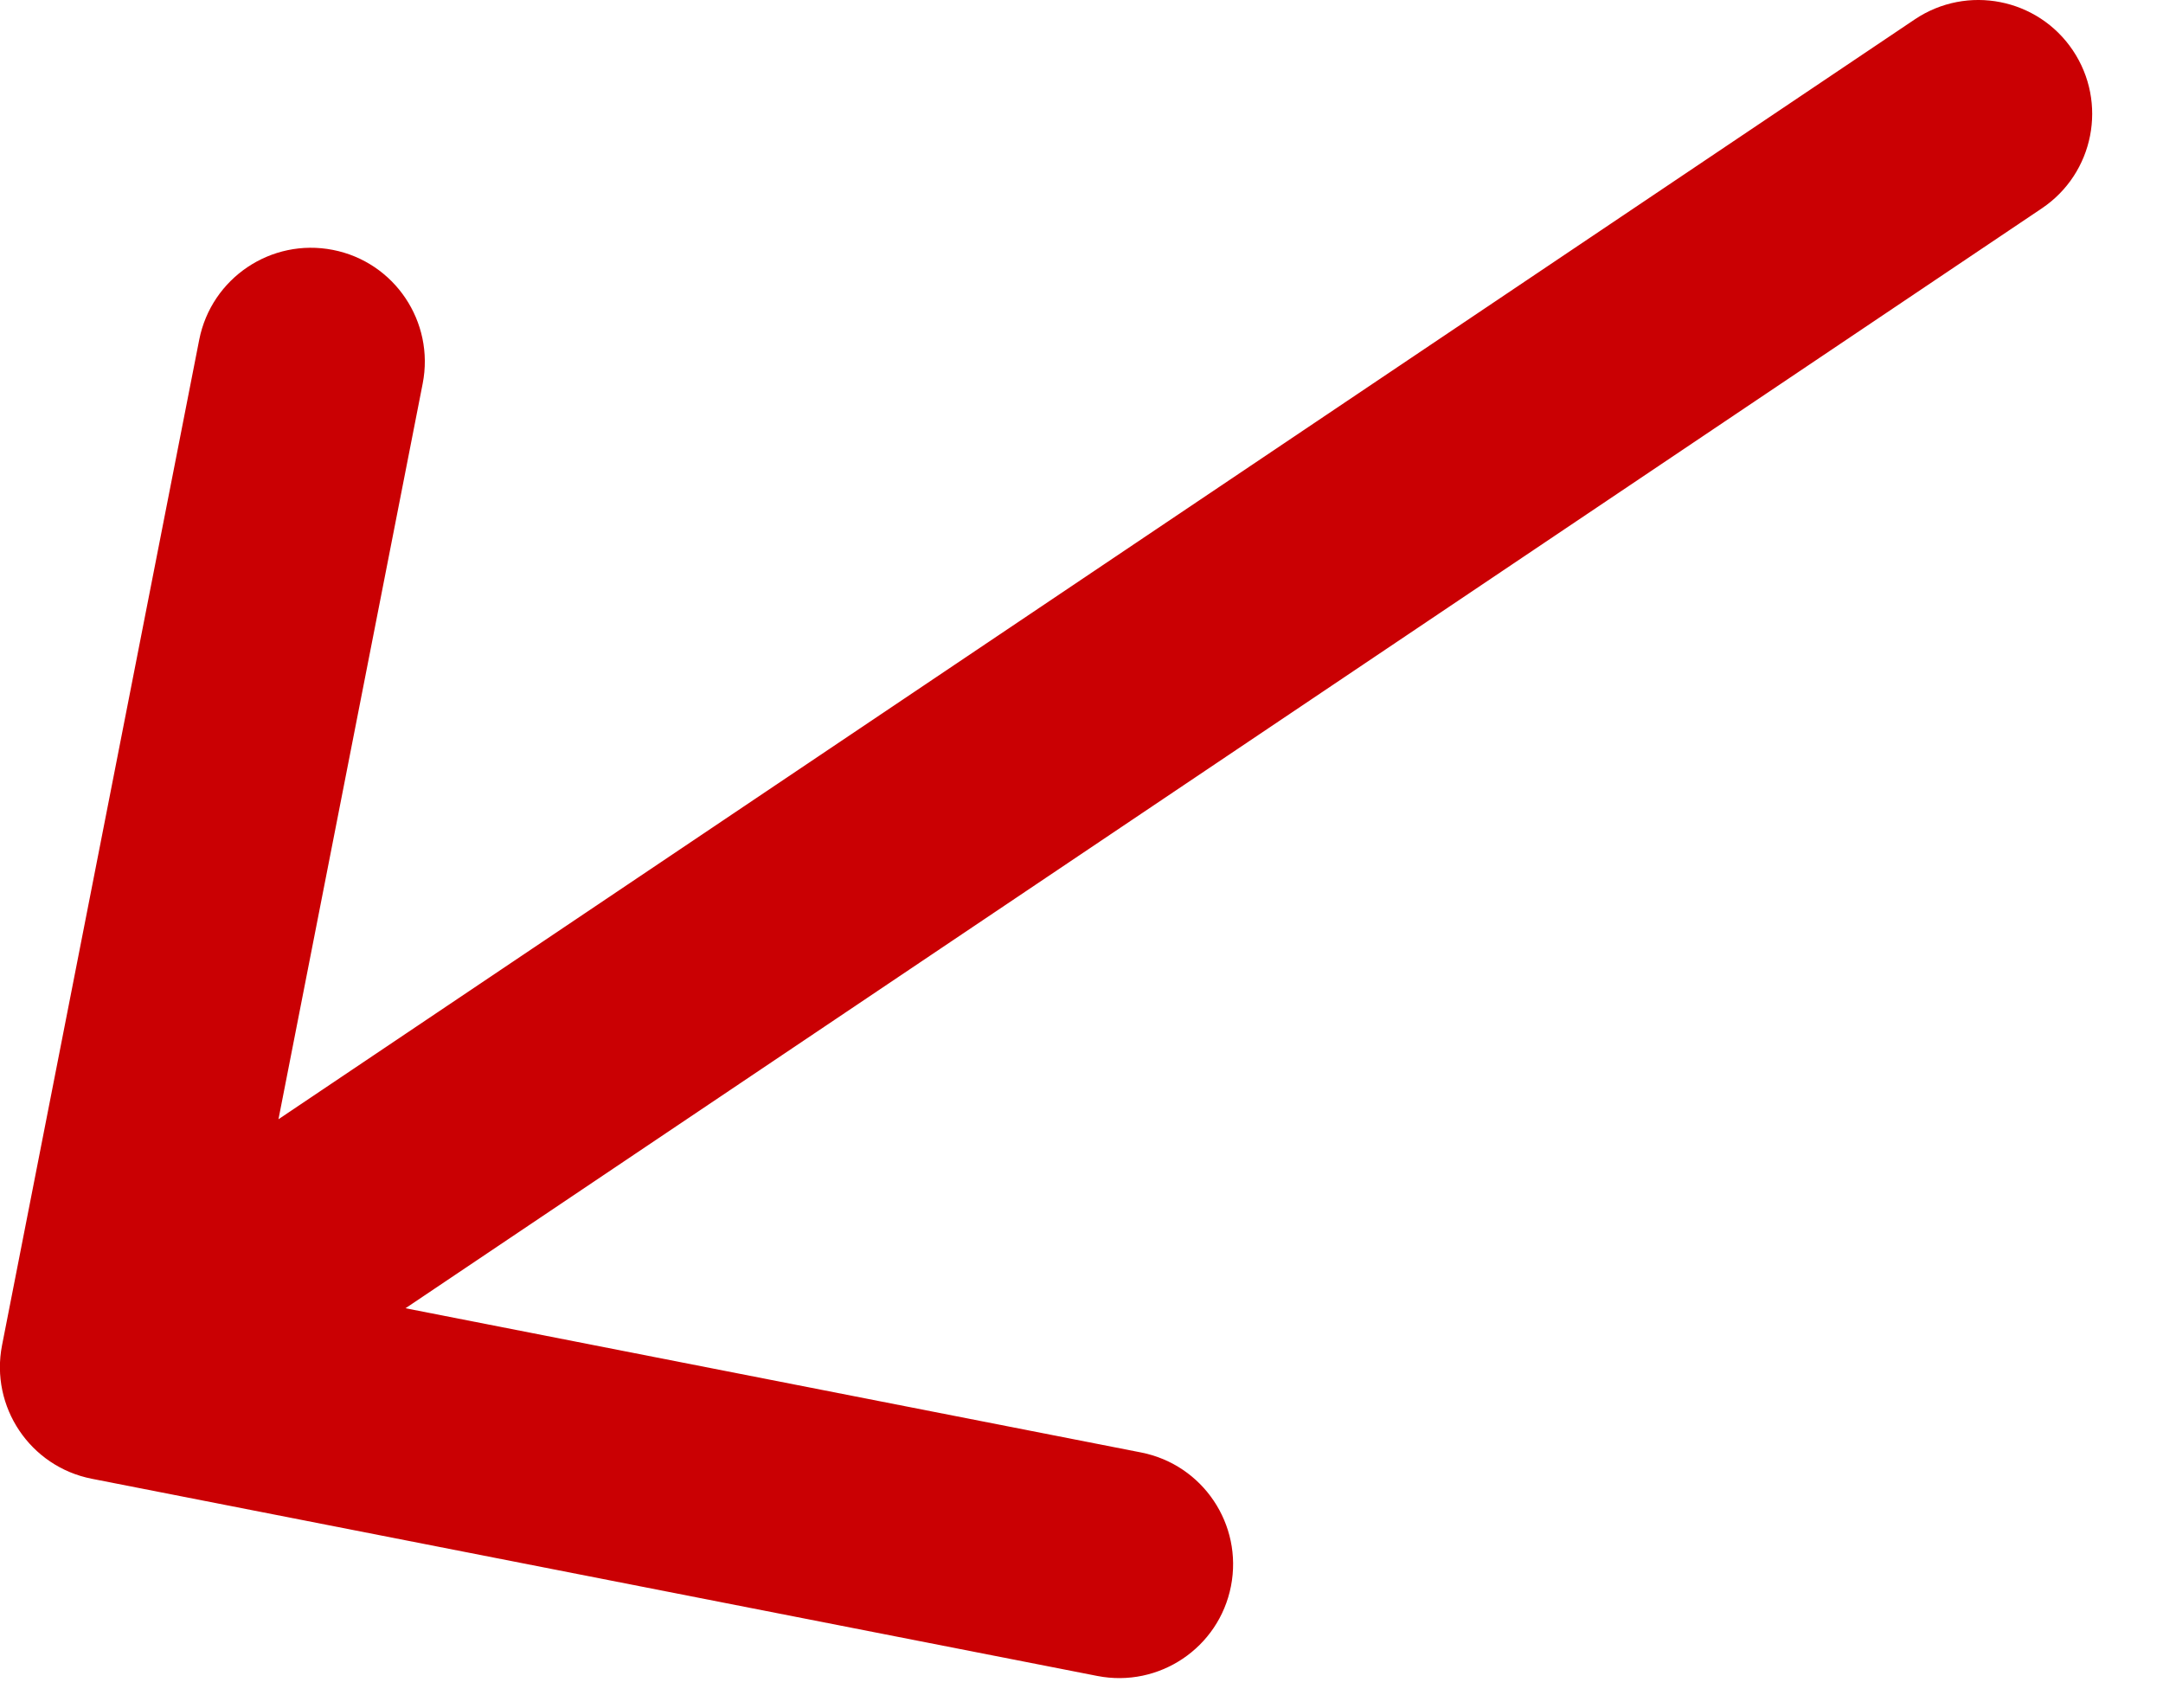
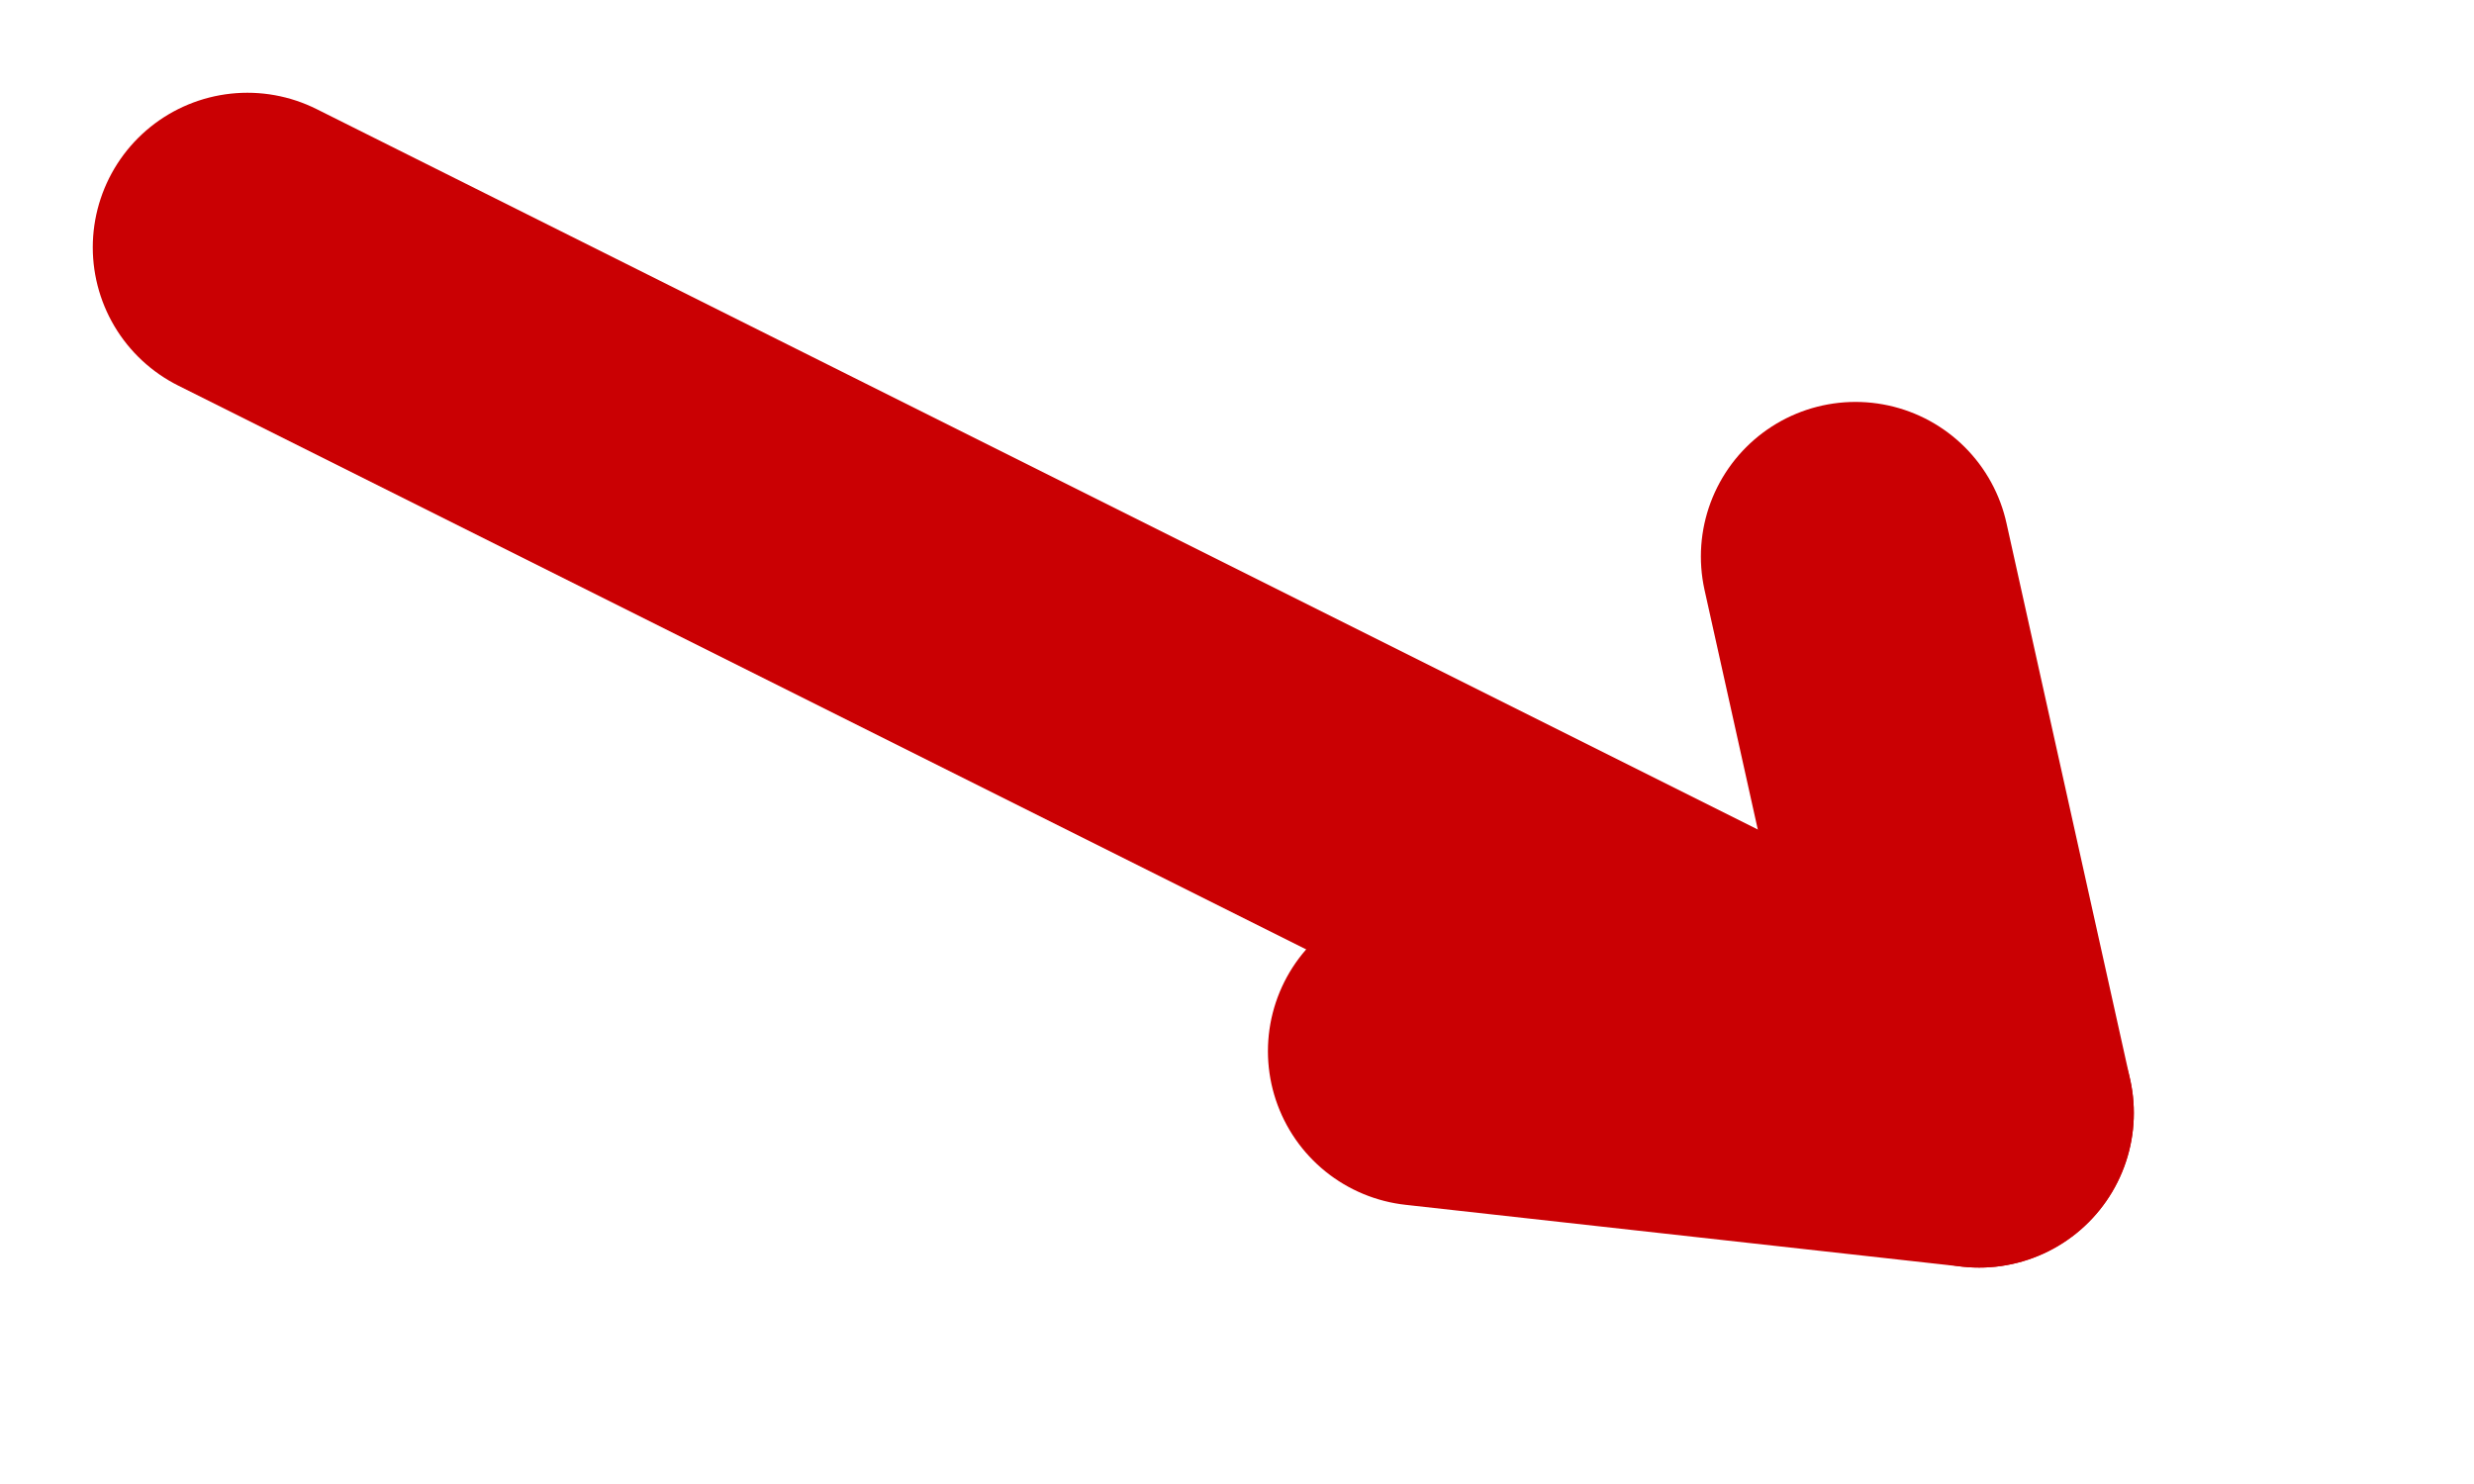
- <svg xmlns="http://www.w3.org/2000/svg" width="19" height="15" viewBox="0 0 19 15" fill="none">
-   <path d="M17.936 1.83C18.394 1.522 18.516 0.901 18.208 0.442C17.9 -0.016 17.279 -0.138 16.82 0.17L17.378 1L17.936 1.83ZM0.018 11.816C-0.088 12.357 0.265 12.883 0.807 12.989L9.639 14.721C10.181 14.827 10.707 14.474 10.813 13.932C10.919 13.39 10.566 12.865 10.024 12.758L2.174 11.219L3.713 3.369C3.819 2.827 3.466 2.301 2.924 2.195C2.382 2.089 1.857 2.442 1.75 2.984L0.018 11.816ZM17.378 1L16.82 0.17L0.442 11.178L1 12.008L1.558 12.838L17.936 1.83L17.378 1Z" fill="#CA0003" />
+ <svg xmlns="http://www.w3.org/2000/svg" width="20" height="12" viewBox="0 0 20 12" fill="none">
+   <path d="M2 2L16 9" stroke="#CA0003" stroke-width="2.5" stroke-linecap="round" />
+   <path d="M16 9L15 4.5M16 9L11.5 8.5" stroke="#CA0003" stroke-width="2.5" stroke-linecap="round" stroke-linejoin="round" />
</svg>
